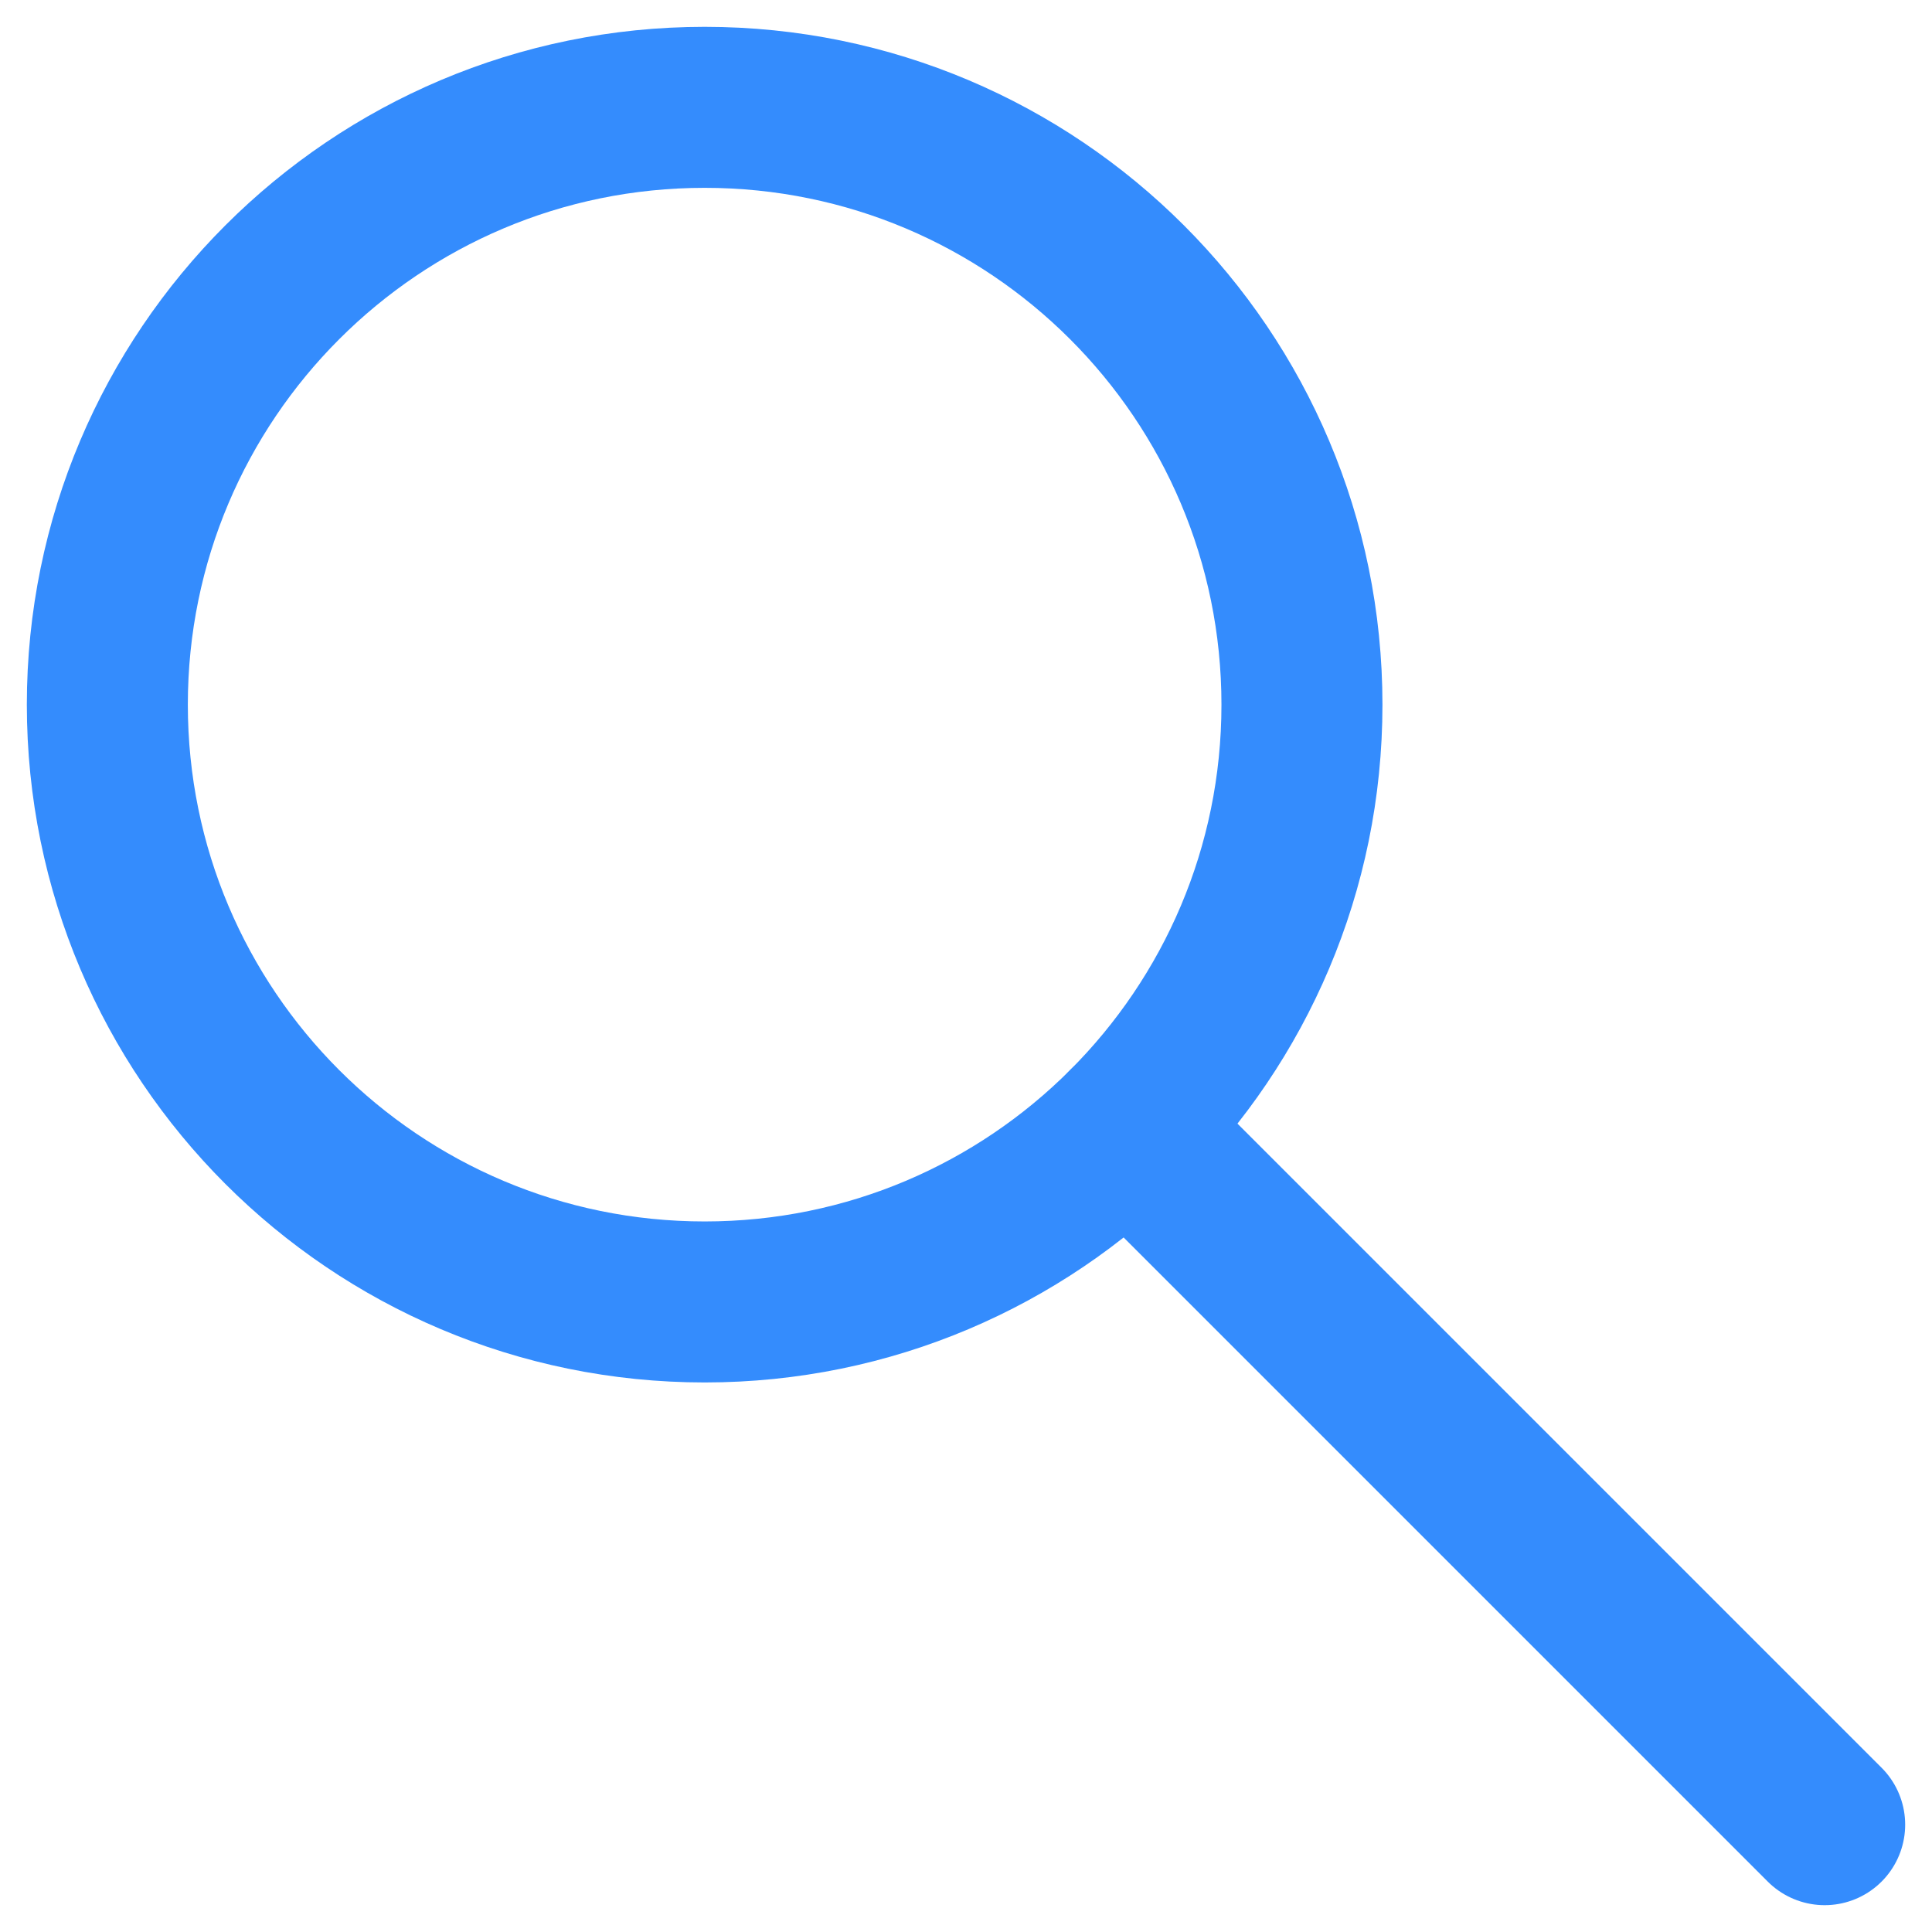
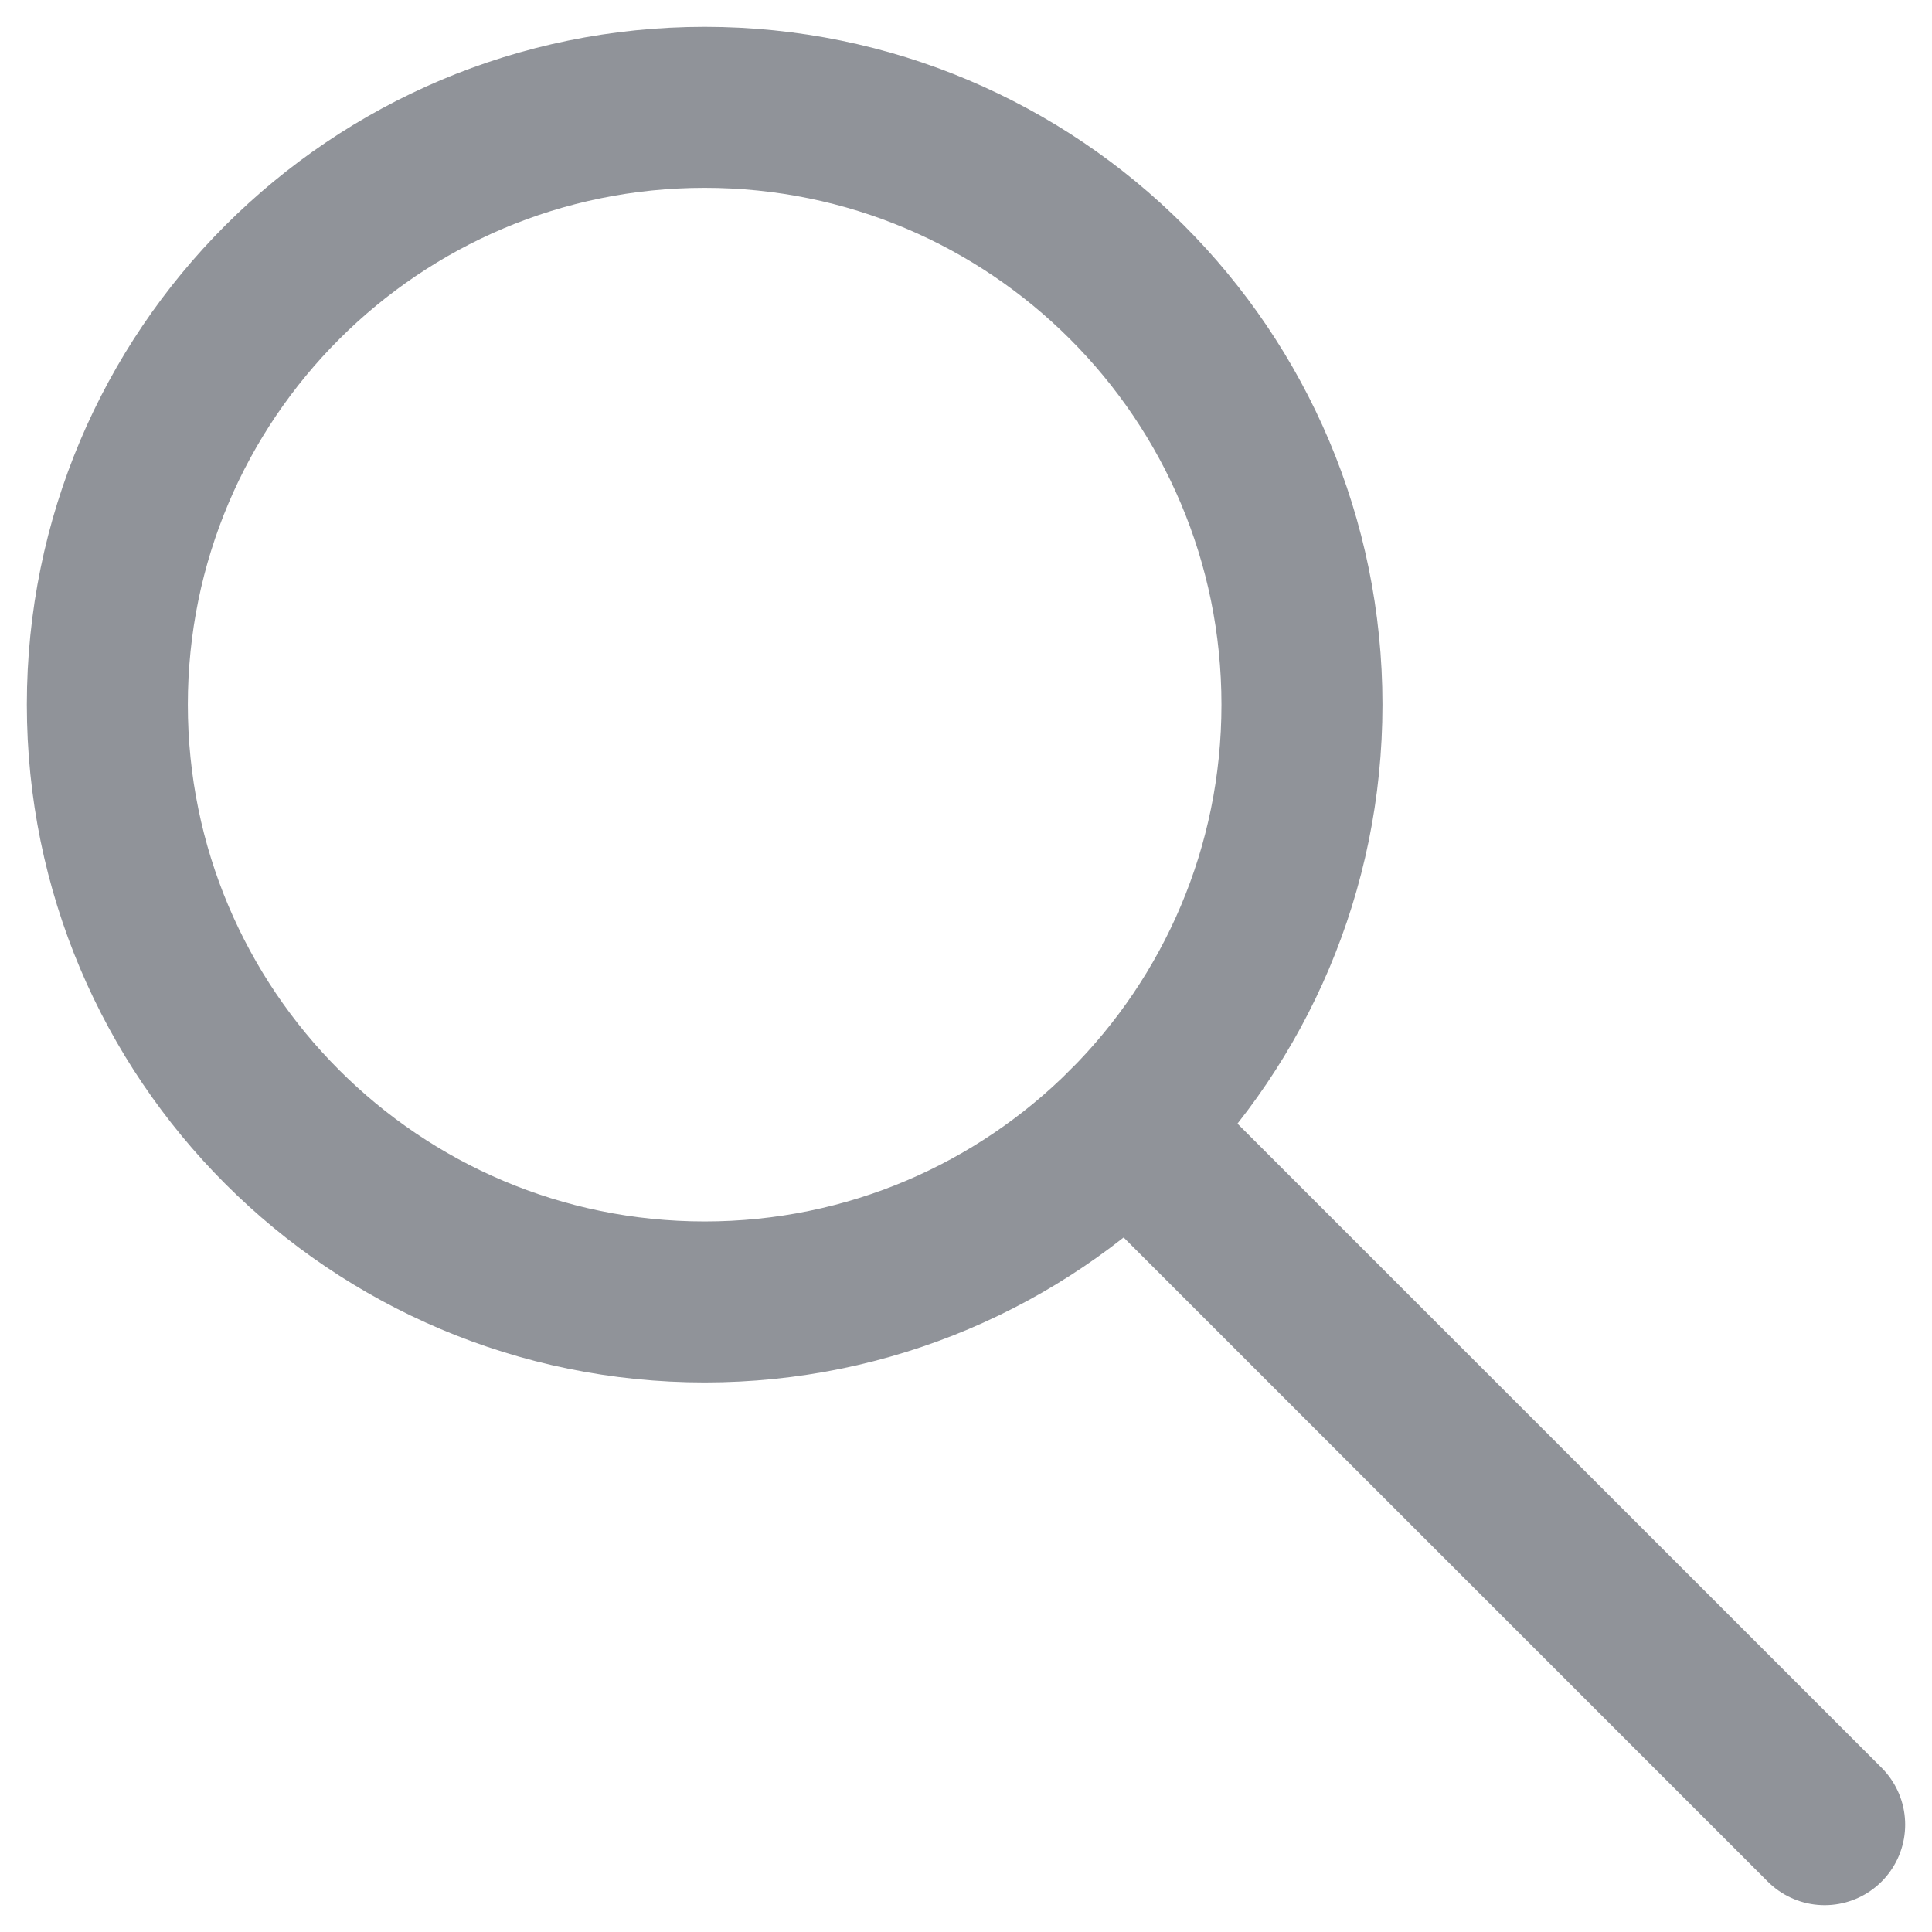
<svg xmlns="http://www.w3.org/2000/svg" width="18" height="18" viewBox="0 0 18 18">
  <g fill="none" fill-rule="evenodd">
    <path d="M0 0h18v18H0z" />
-     <g transform="translate(1 1)" stroke="#348CFD" stroke-linecap="round" stroke-linejoin="round" stroke-width="1.5">
+     <g transform="translate(1 1)" stroke="#909399" stroke-linecap="round" stroke-linejoin="round" stroke-width="1.5">
      <circle cx="5.565" cy="5.565" r="5.565" />
      <path d="M9.5 9.5 16 16" />
    </g>
  </g>
</svg>
